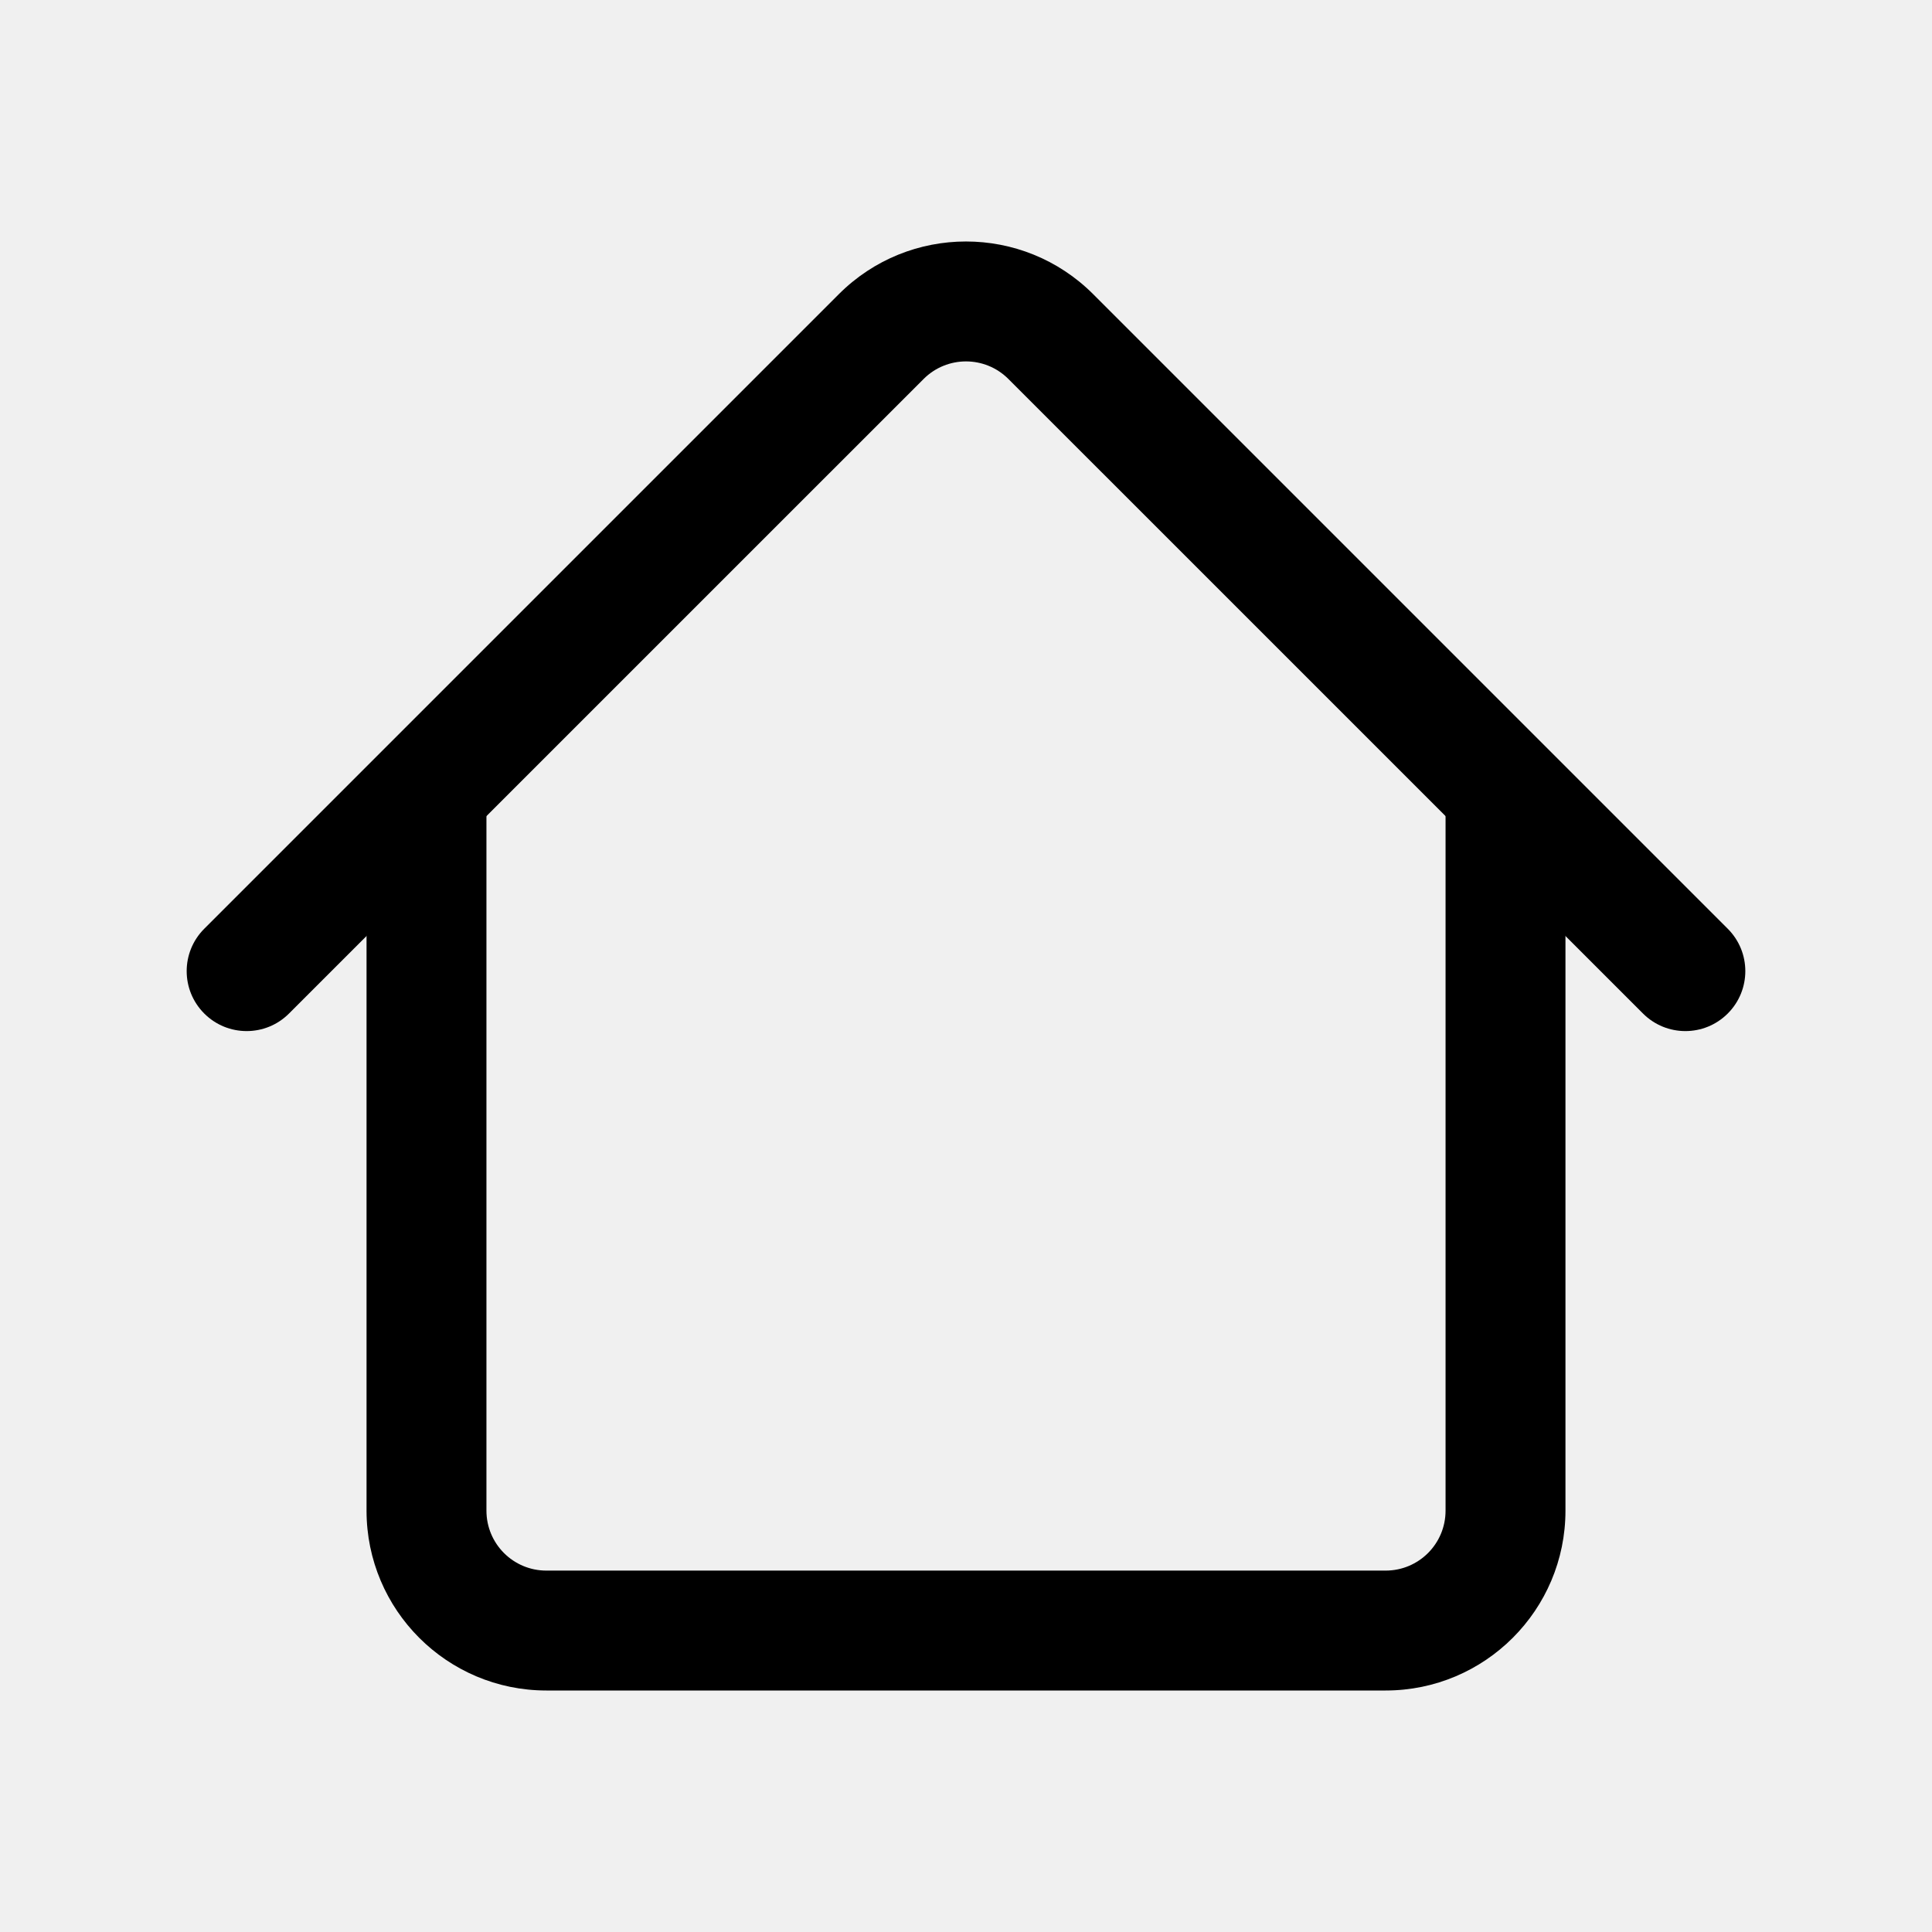
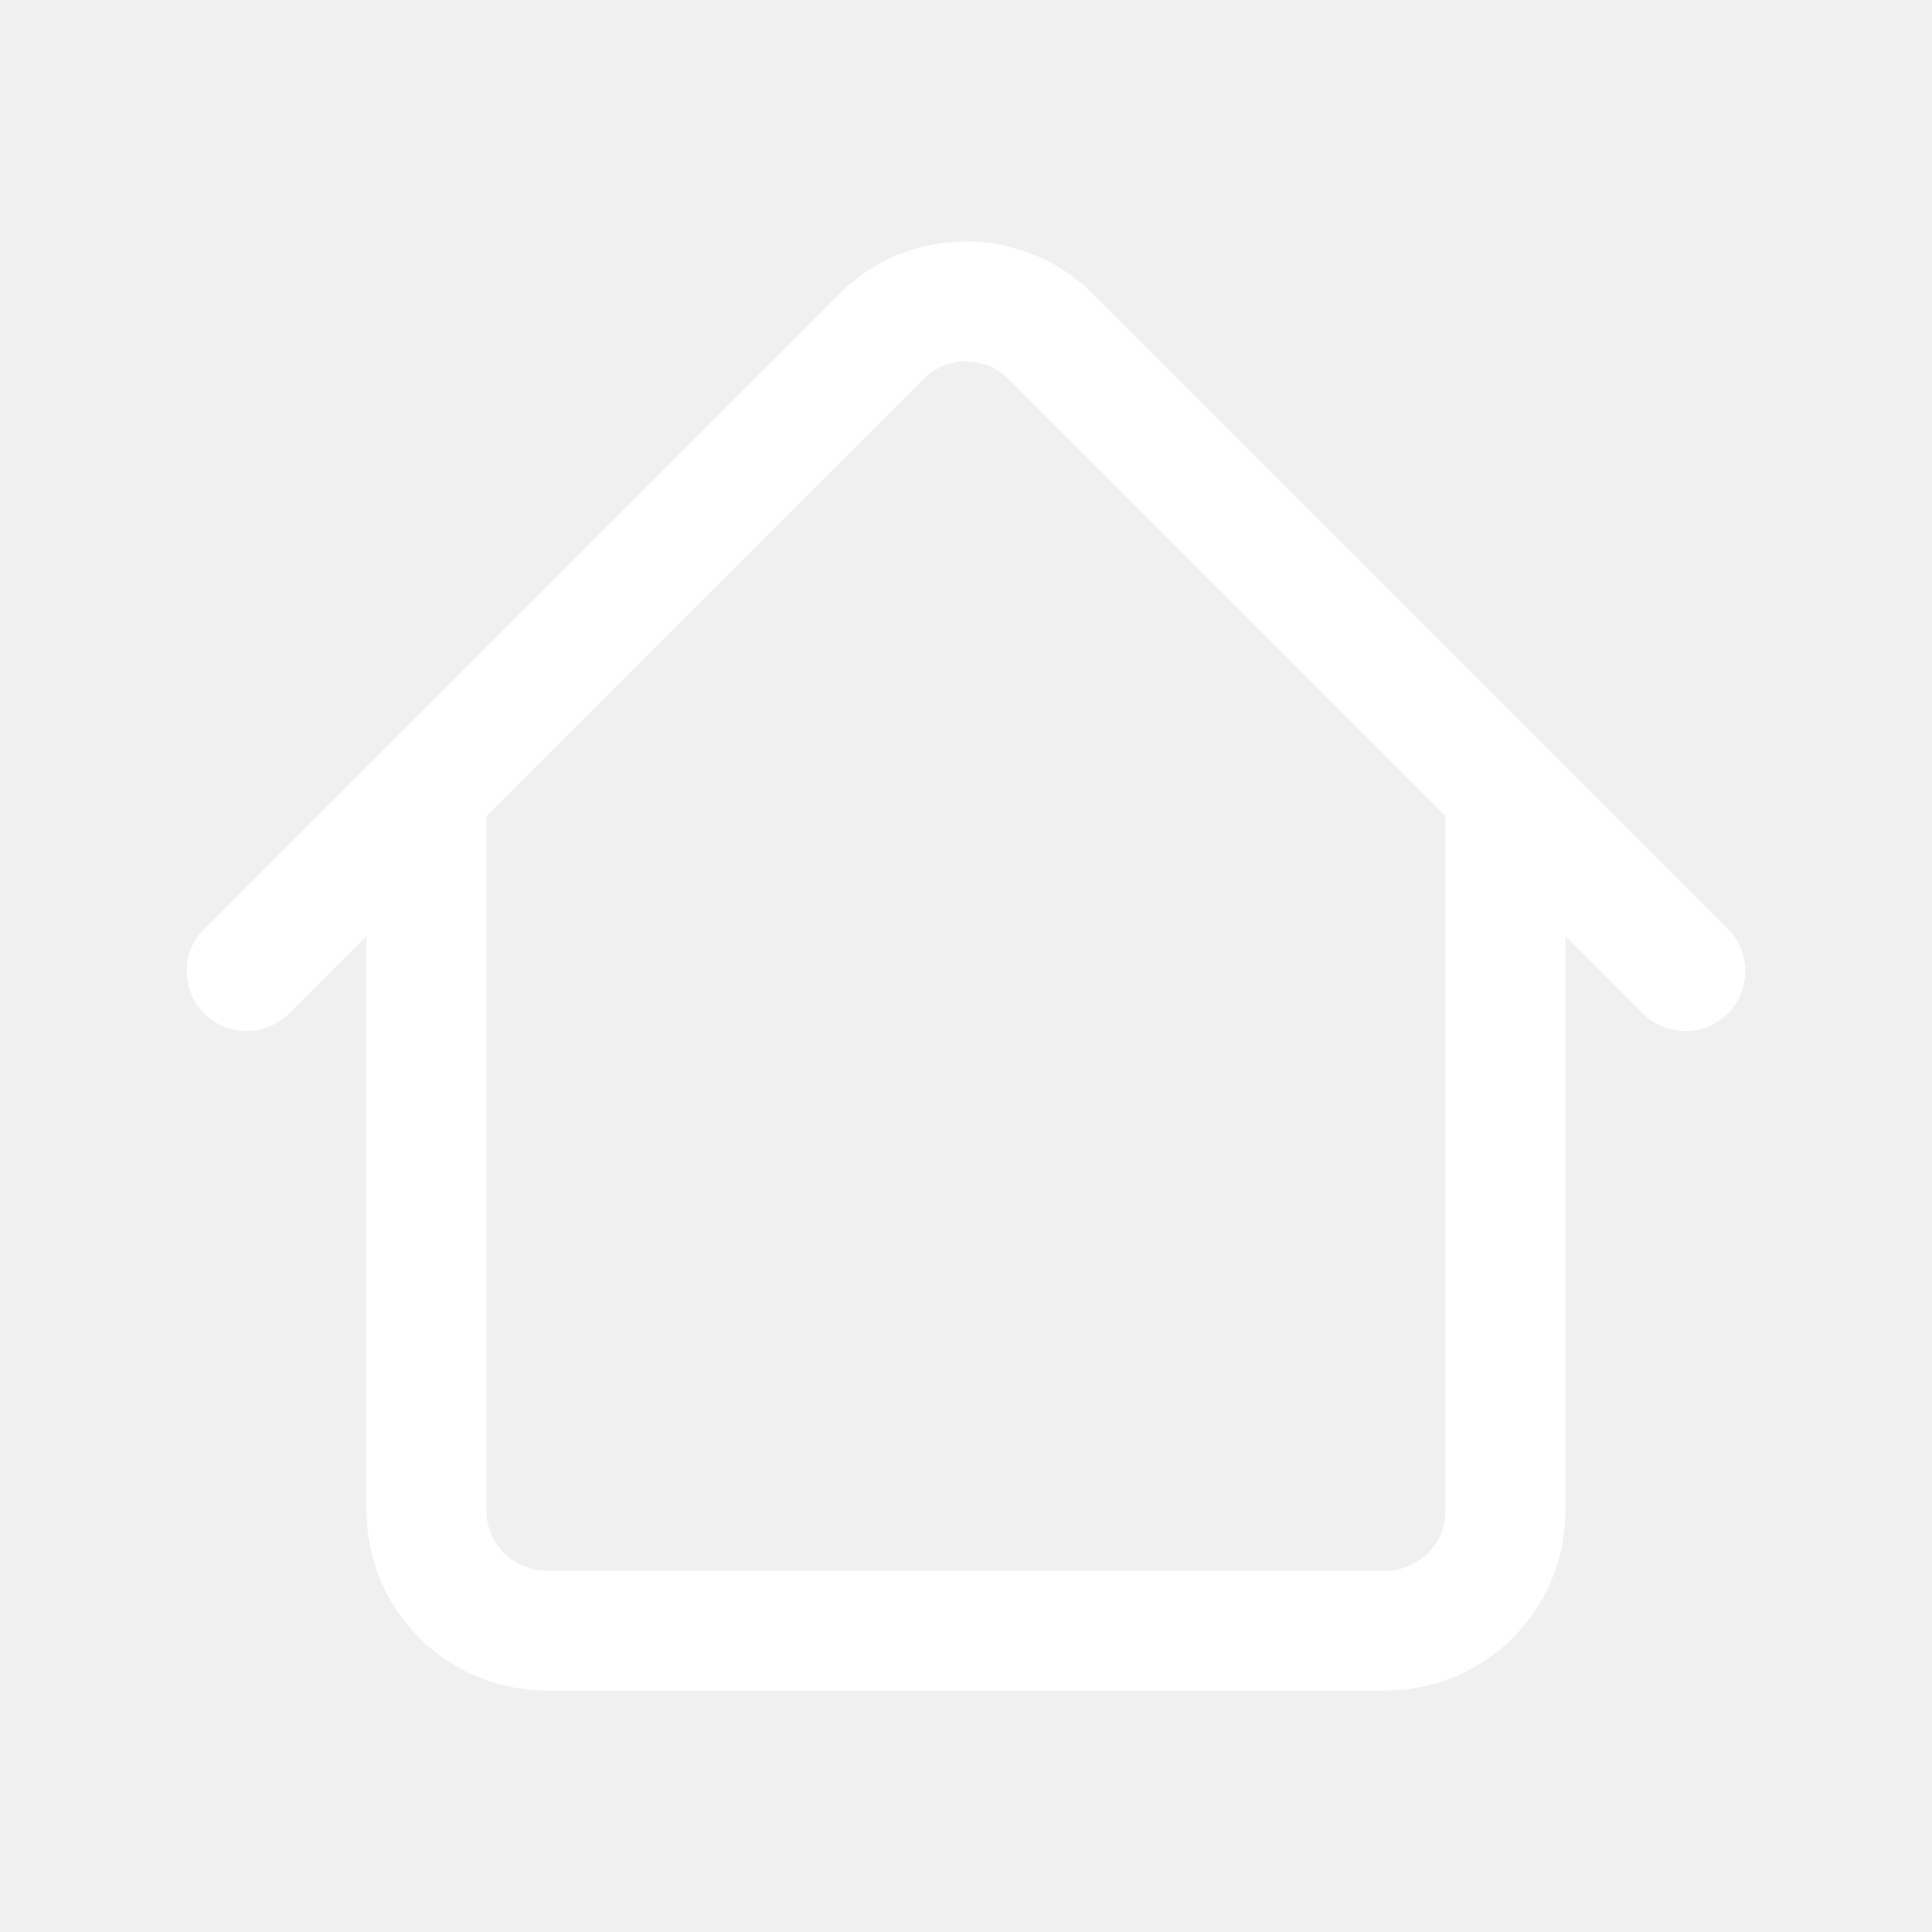
- <svg xmlns="http://www.w3.org/2000/svg" width="32" height="32" viewBox="0 0 32 32" fill="none">
-   <path fill-rule="evenodd" clip-rule="evenodd" d="M6.071 25.021C6.071 26.666 7.405 28 9.05 28H22.95C24.595 28 25.929 26.666 25.929 25.021V13.107H23.943V25.021C23.943 25.57 23.499 26.014 22.95 26.014H9.05C8.501 26.014 8.057 25.57 8.057 25.021V13.107H6.071V25.021Z" fill="currentColor" />
-   <path fill-rule="evenodd" clip-rule="evenodd" d="M16.702 6.277C16.314 5.889 15.686 5.889 15.298 6.277L4.787 16.787C4.4 17.175 3.771 17.175 3.383 16.787C2.995 16.399 2.995 15.771 3.383 15.383L13.894 4.872C15.057 3.709 16.943 3.709 18.106 4.872L28.617 15.383C29.005 15.771 29.005 16.399 28.617 16.787C28.229 17.175 27.601 17.175 27.213 16.787L16.702 6.277Z" fill="currentColor" />
+ <svg xmlns="http://www.w3.org/2000/svg" width="32" height="32" viewBox="0 0 32 32" fill="#ffffff">
+   <path fill-rule="evenodd" clip-rule="evenodd" d="M6.071 25.021C6.071 26.666 7.405 28 9.05 28H22.95C24.595 28 25.929 26.666 25.929 25.021V13.107H23.943V25.021C23.943 25.57 23.499 26.014 22.95 26.014H9.05C8.501 26.014 8.057 25.57 8.057 25.021V13.107H6.071V25.021Z" fill="#ffffff" />
+   <path fill-rule="evenodd" clip-rule="evenodd" d="M16.702 6.277C16.314 5.889 15.686 5.889 15.298 6.277L4.787 16.787C4.4 17.175 3.771 17.175 3.383 16.787C2.995 16.399 2.995 15.771 3.383 15.383L13.894 4.872C15.057 3.709 16.943 3.709 18.106 4.872L28.617 15.383C29.005 15.771 29.005 16.399 28.617 16.787C28.229 17.175 27.601 17.175 27.213 16.787L16.702 6.277Z" fill="#ffffff" />
</svg>
